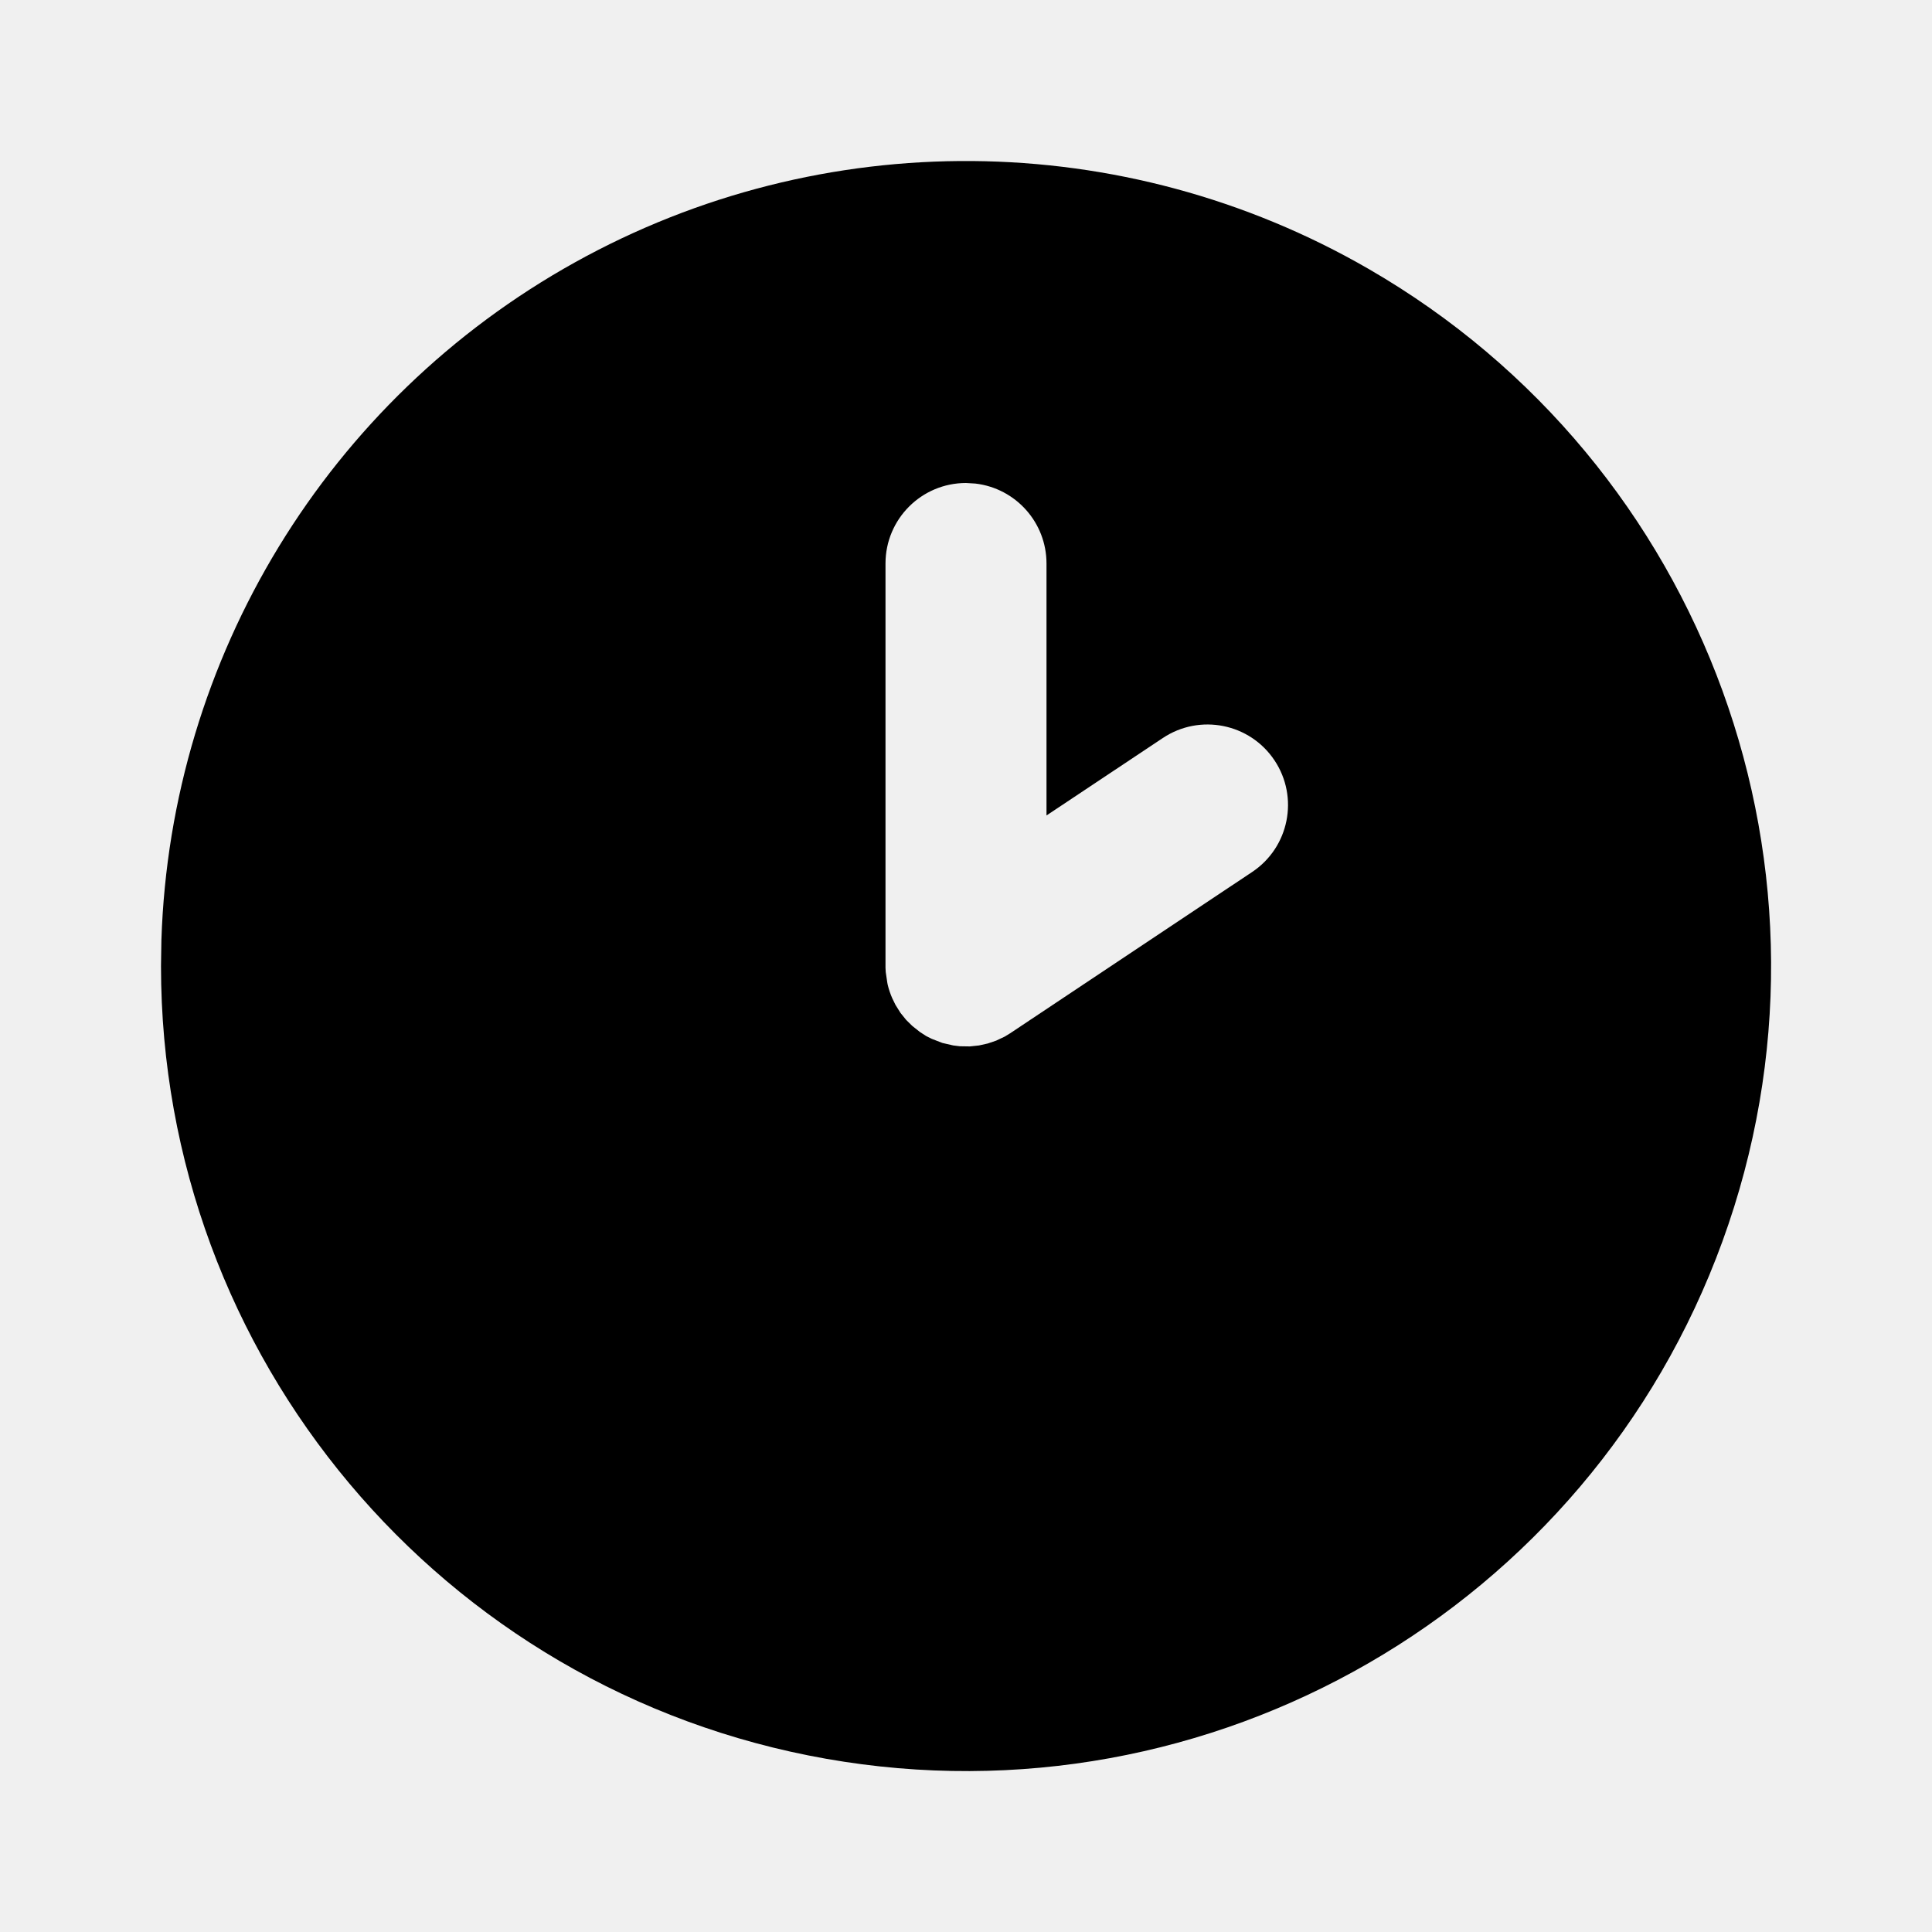
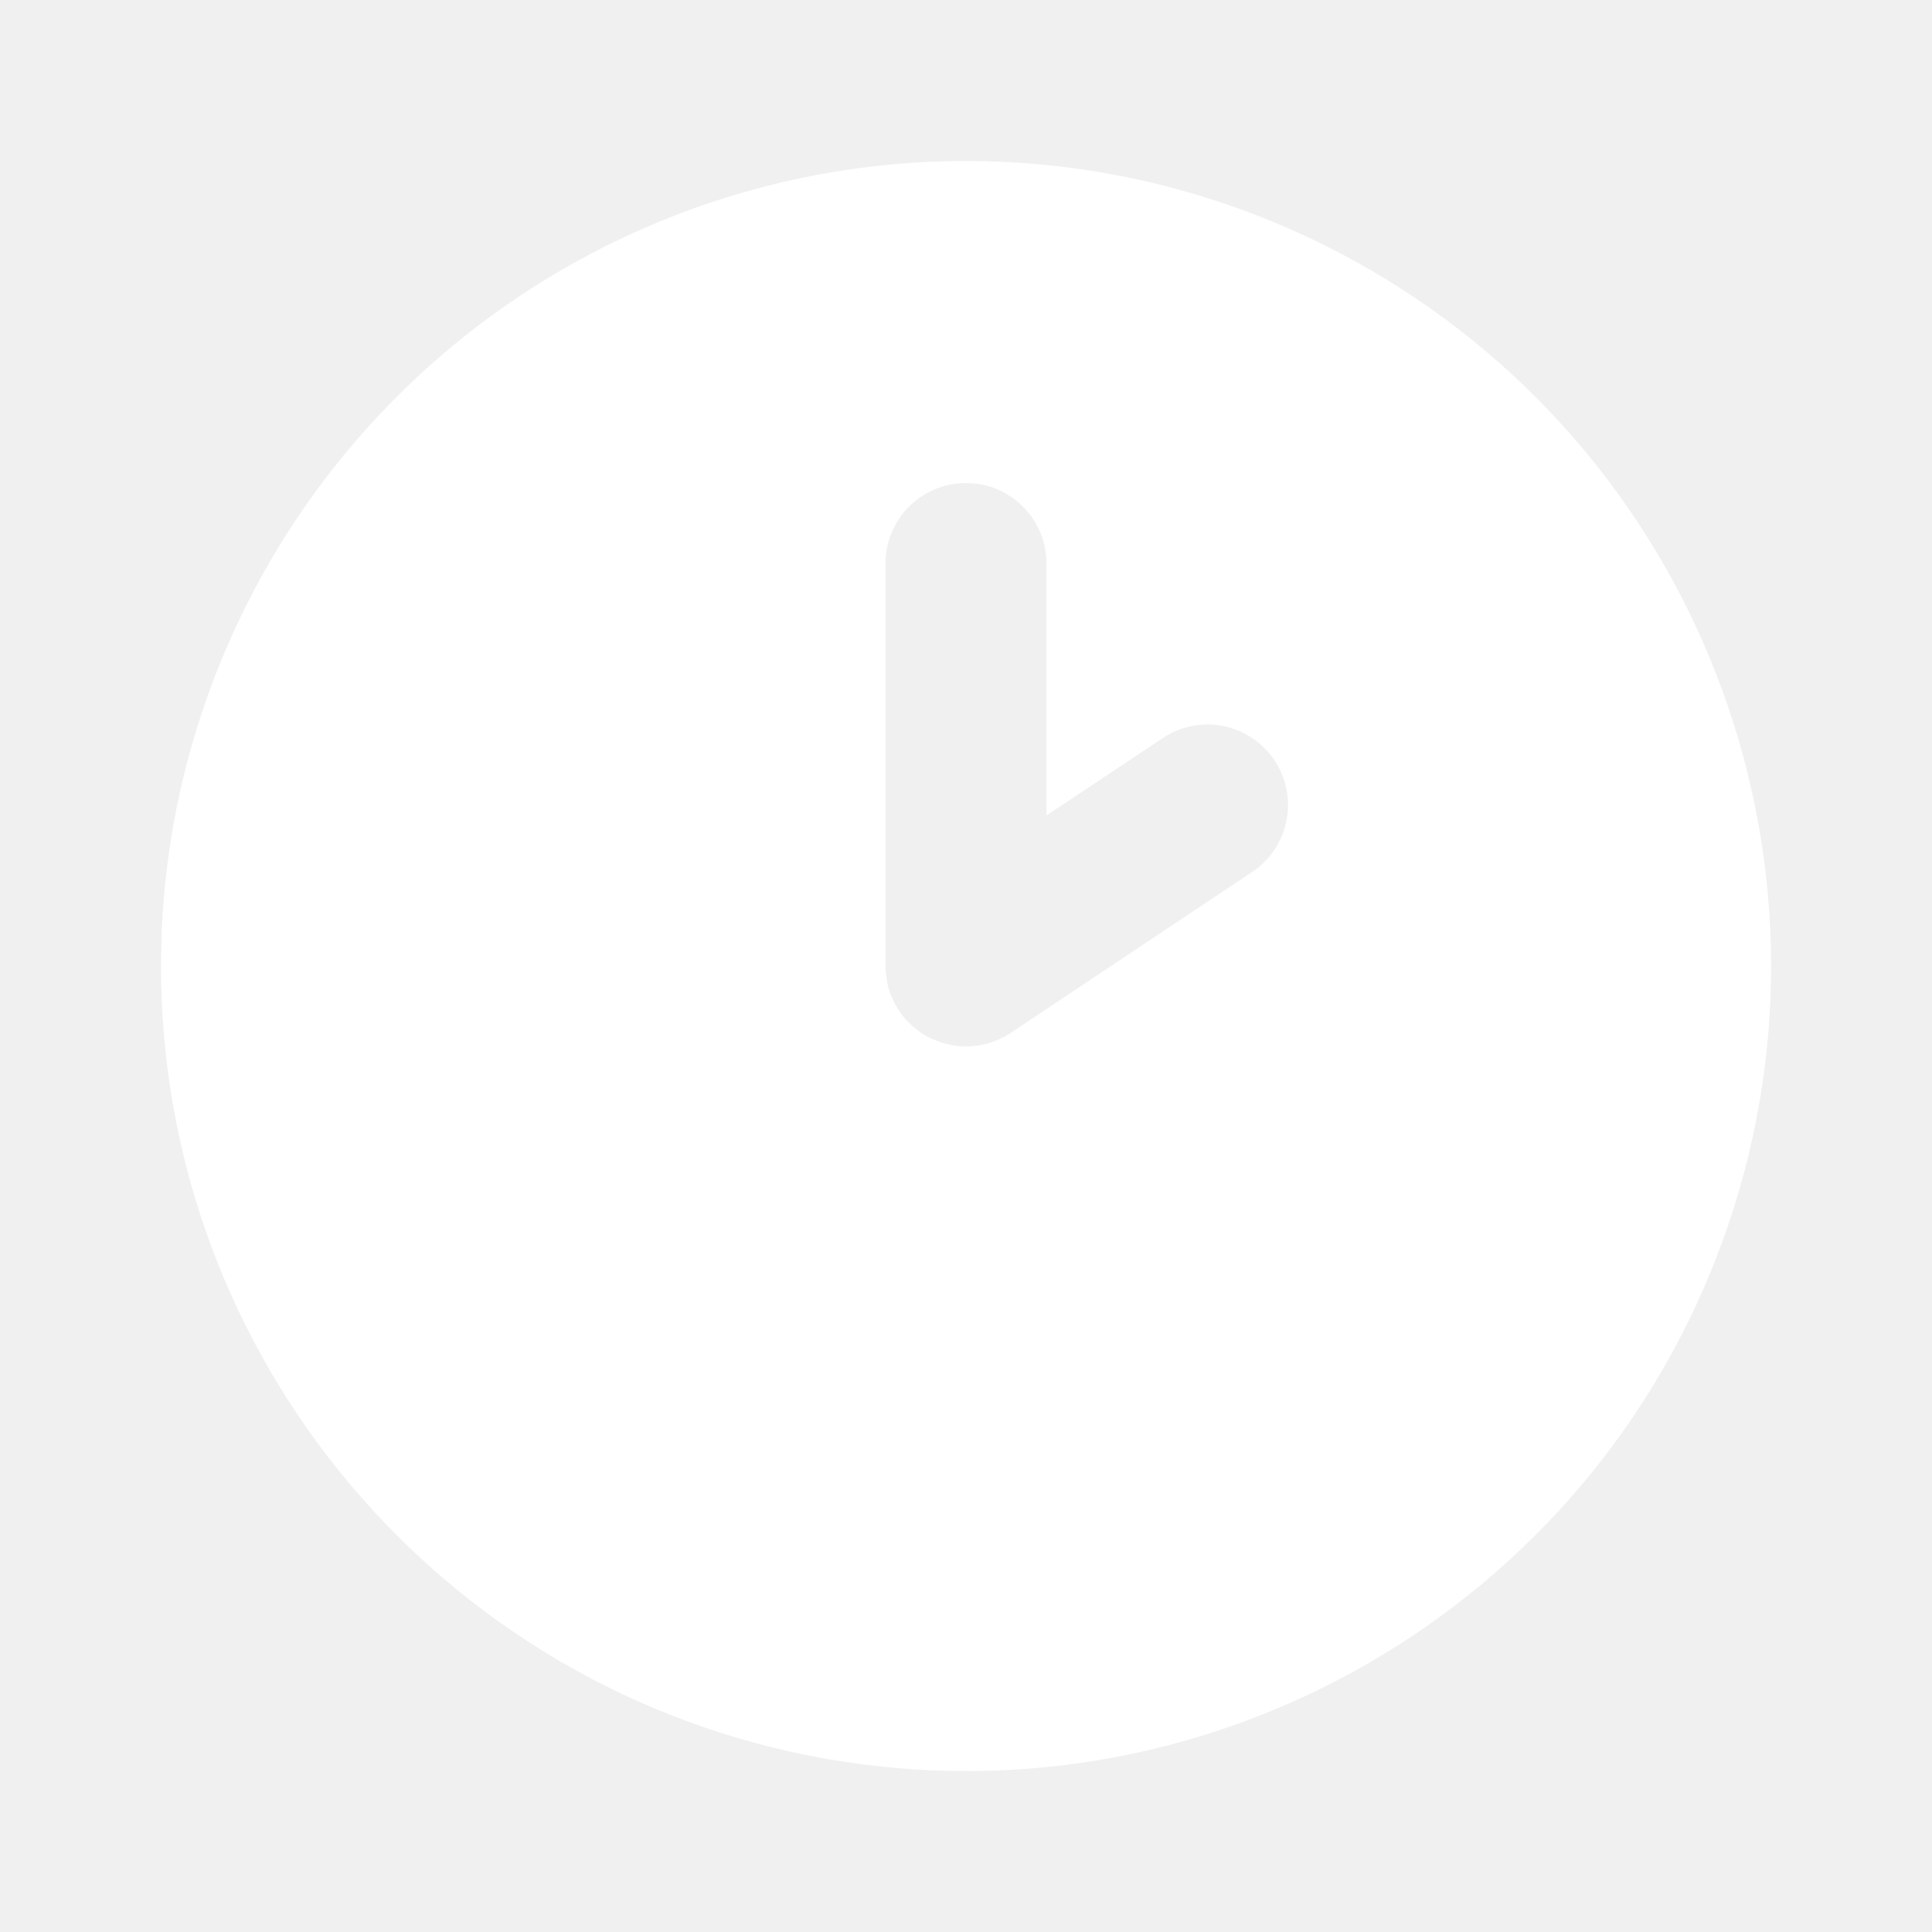
- <svg xmlns="http://www.w3.org/2000/svg" width="24" height="24" viewBox="0 0 24 24" fill="currentColor" class="icon icon-tabler icons-tabler-filled icon-tabler-clock-hour-2">
+ <svg xmlns="http://www.w3.org/2000/svg" width="24" height="24" viewBox="0 0 24 24" fill="#ffffff" class="icon icon-tabler icons-tabler-filled icon-tabler-clock-hour-2">
  <path stroke="none" d="M0 0h24v24H0z" fill="none" />
  <path d="M17 3.34a10 10 0 1 1 -15 8.66l.005 -.324a10 10 0 0 1 14.995 -8.336m-6 3.66v5.022l.003 .054l.02 .135l.005 .025a1 1 0 0 0 .056 .165l.04 .082l.062 .099l.07 .087l.075 .074l.094 .075l.08 .052l.07 .035l.132 .051l.135 .031l.082 .01l.124 .002l.113 -.012l.108 -.024l.106 -.036l.108 -.051l.065 -.04l3.007 -2.004a1 1 0 1 0 -1.11 -1.664l-1.445 .962v-3.13a1 1 0 0 0 -.883 -.993l-.117 -.007a1 1 0 0 0 -1 1" />
</svg>
